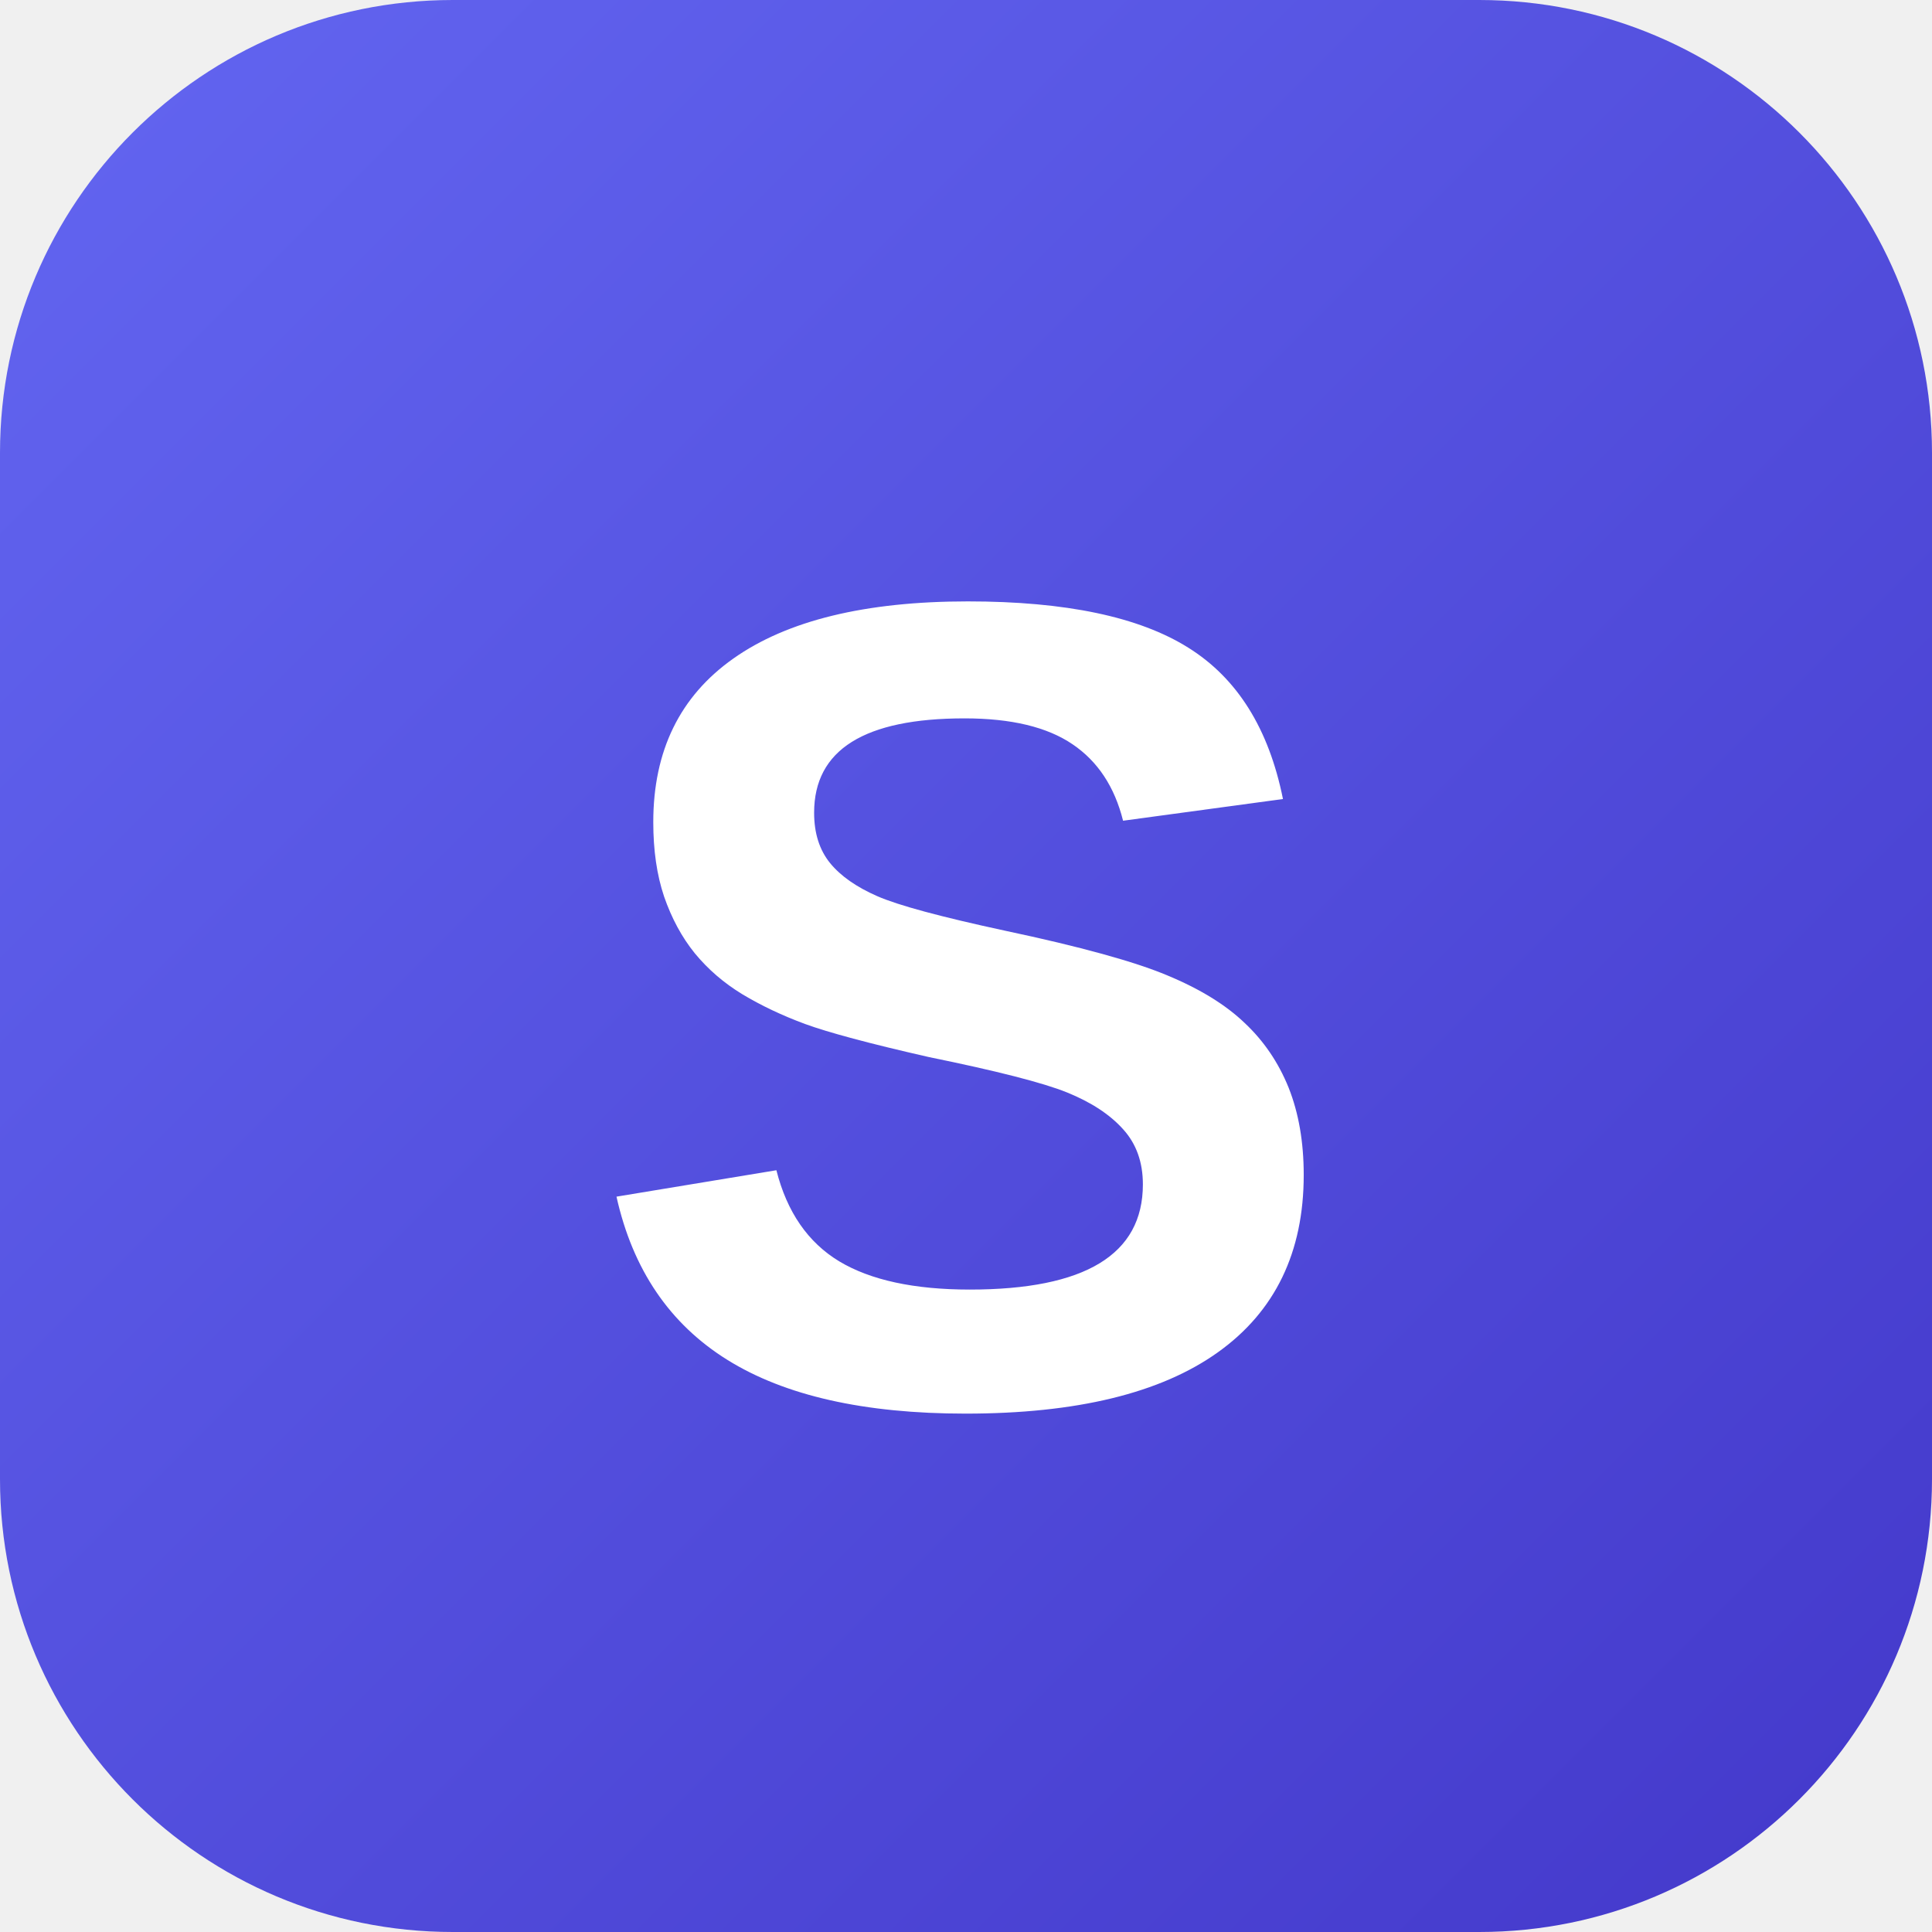
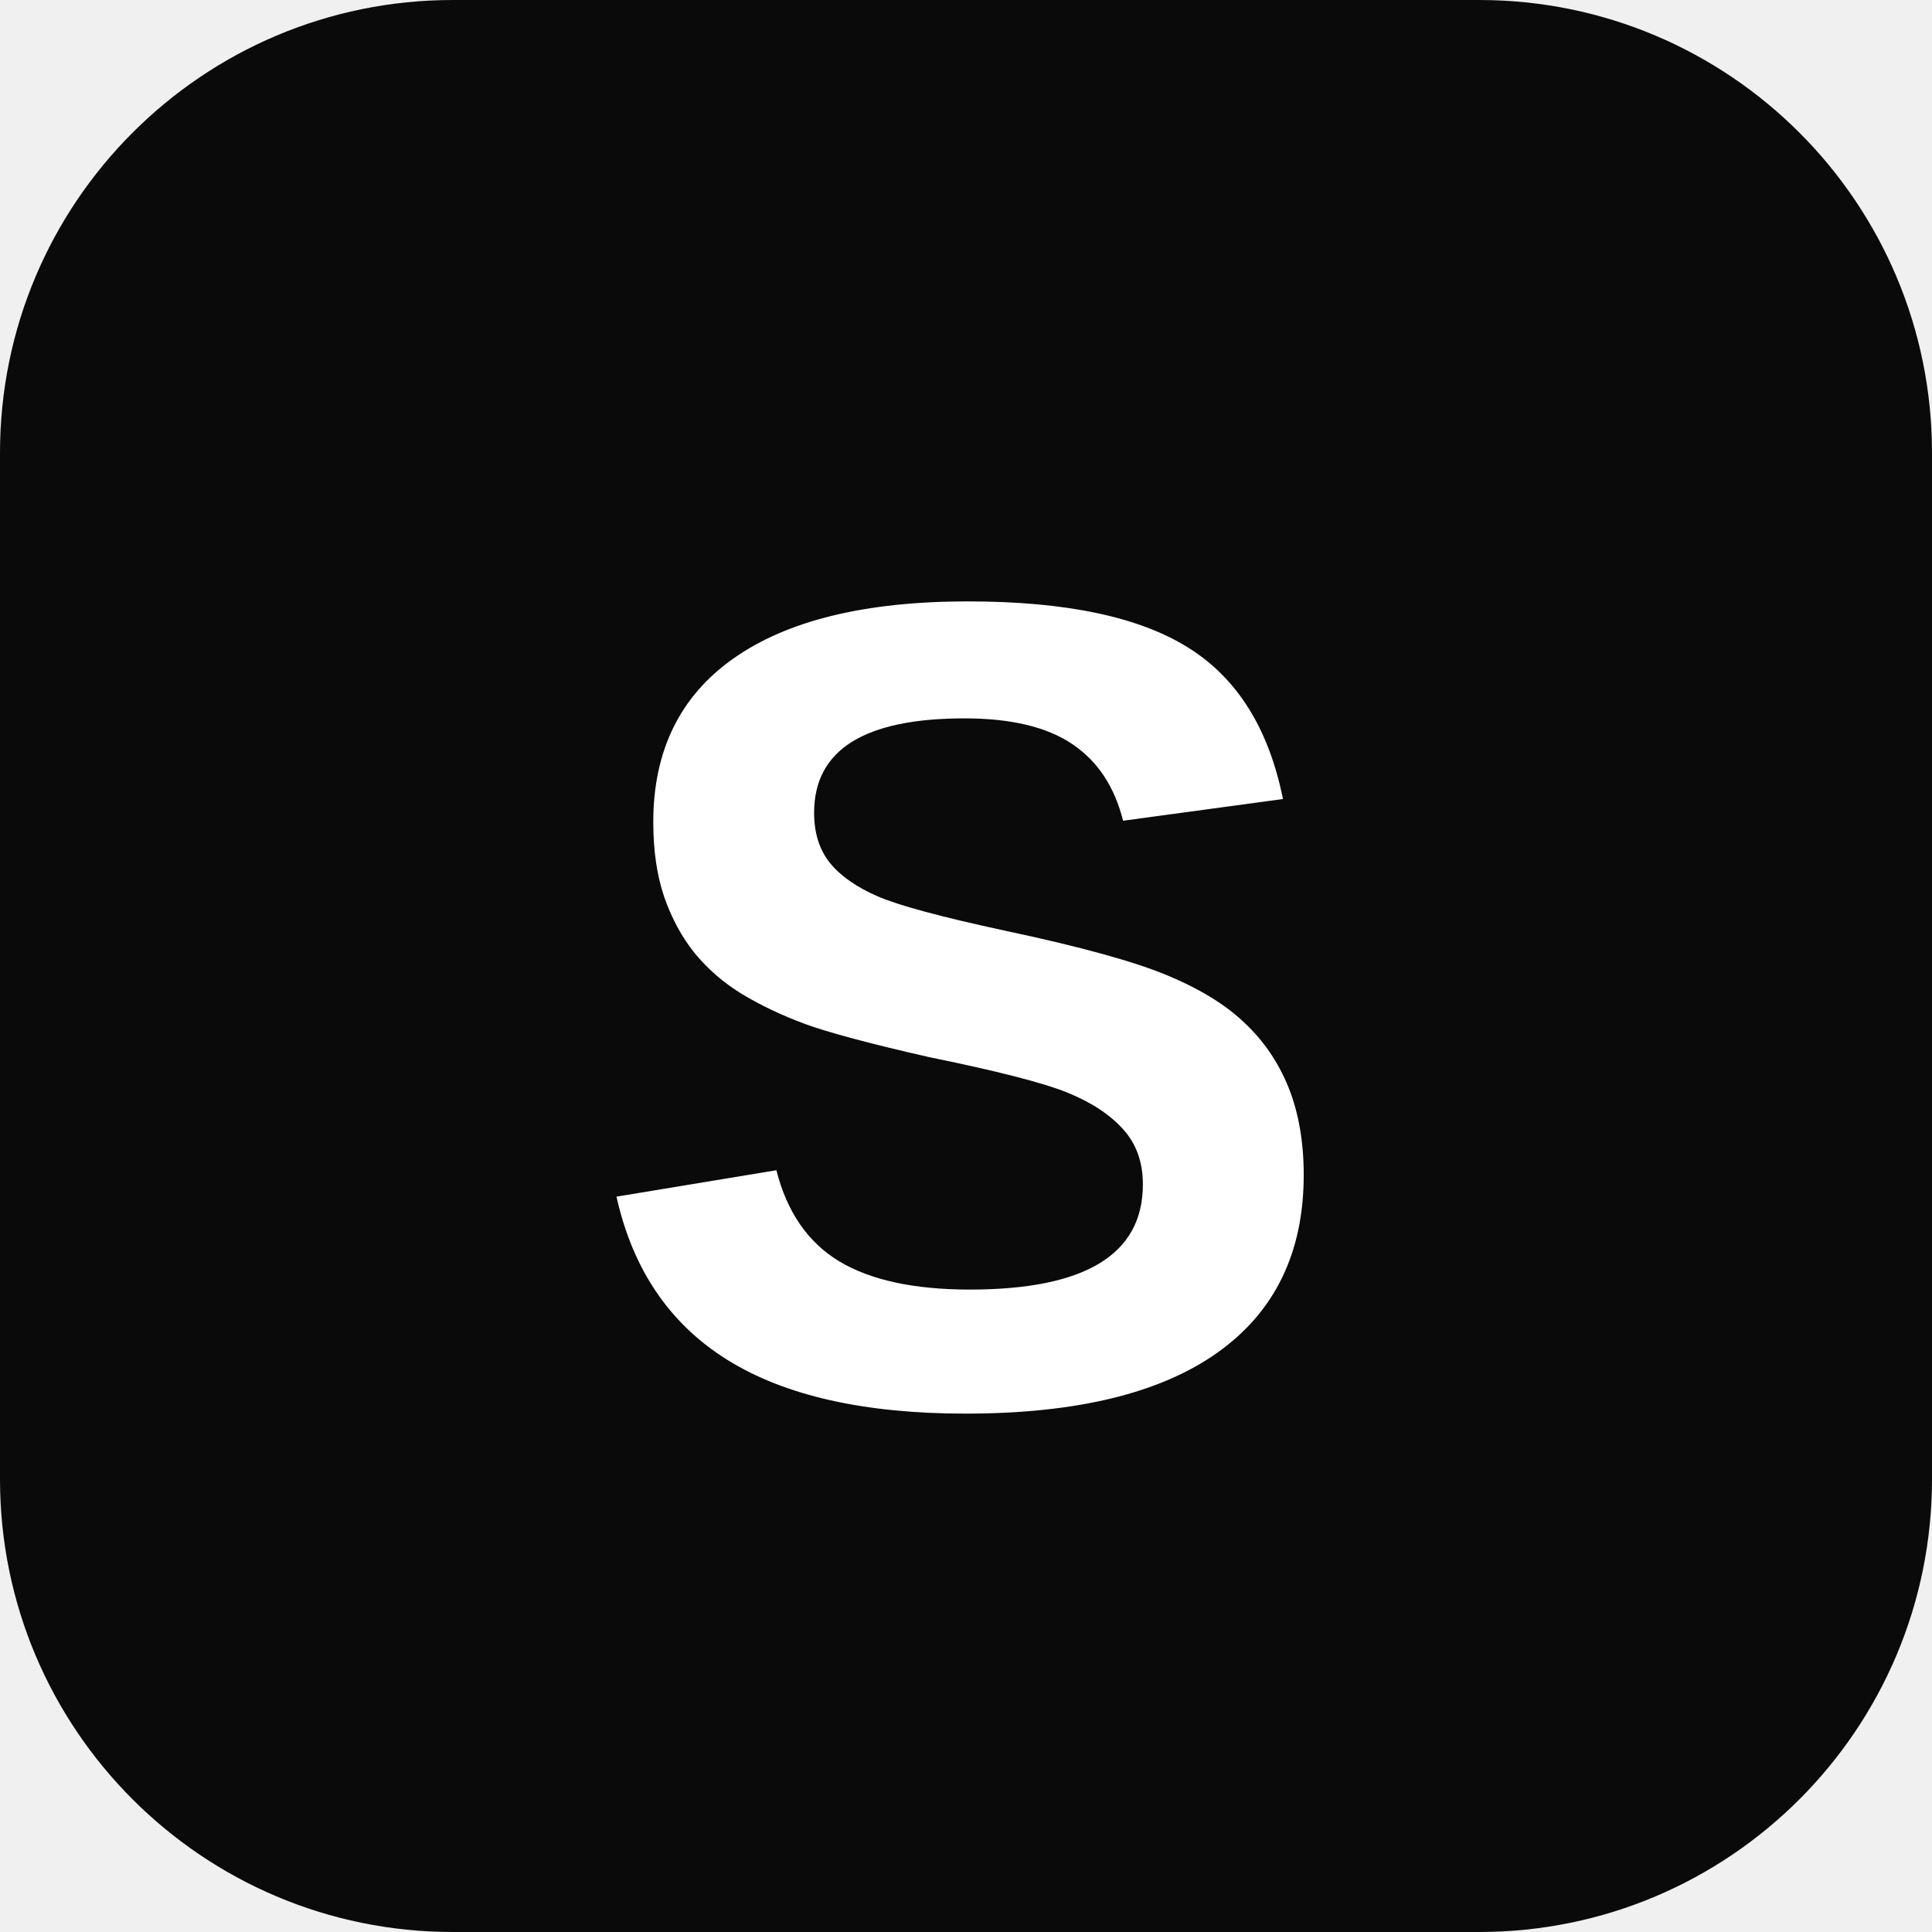
<svg xmlns="http://www.w3.org/2000/svg" viewBox="0 0 64 64" width="64" height="64">
-   <defs>
-     <linearGradient id="g" x1="0" y1="0" x2="1" y2="1">
-       <stop offset="0" stop-color="#6366f1" />
-       <stop offset="1" stop-color="#4338ca" />
-     </linearGradient>
-   </defs>
-   <rect width="64" height="64" rx="15" fill="url(#g)" />
+   <rect width="64" height="64" rx="15" fill="#0a0a0a" />
  <text x="50%" y="52%" dominant-baseline="central" text-anchor="middle" font-family="ui-sans-serif, system-ui, Segoe UI, Arial, sans-serif" font-size="38" font-weight="800" fill="#ffffff">S</text>
</svg>
